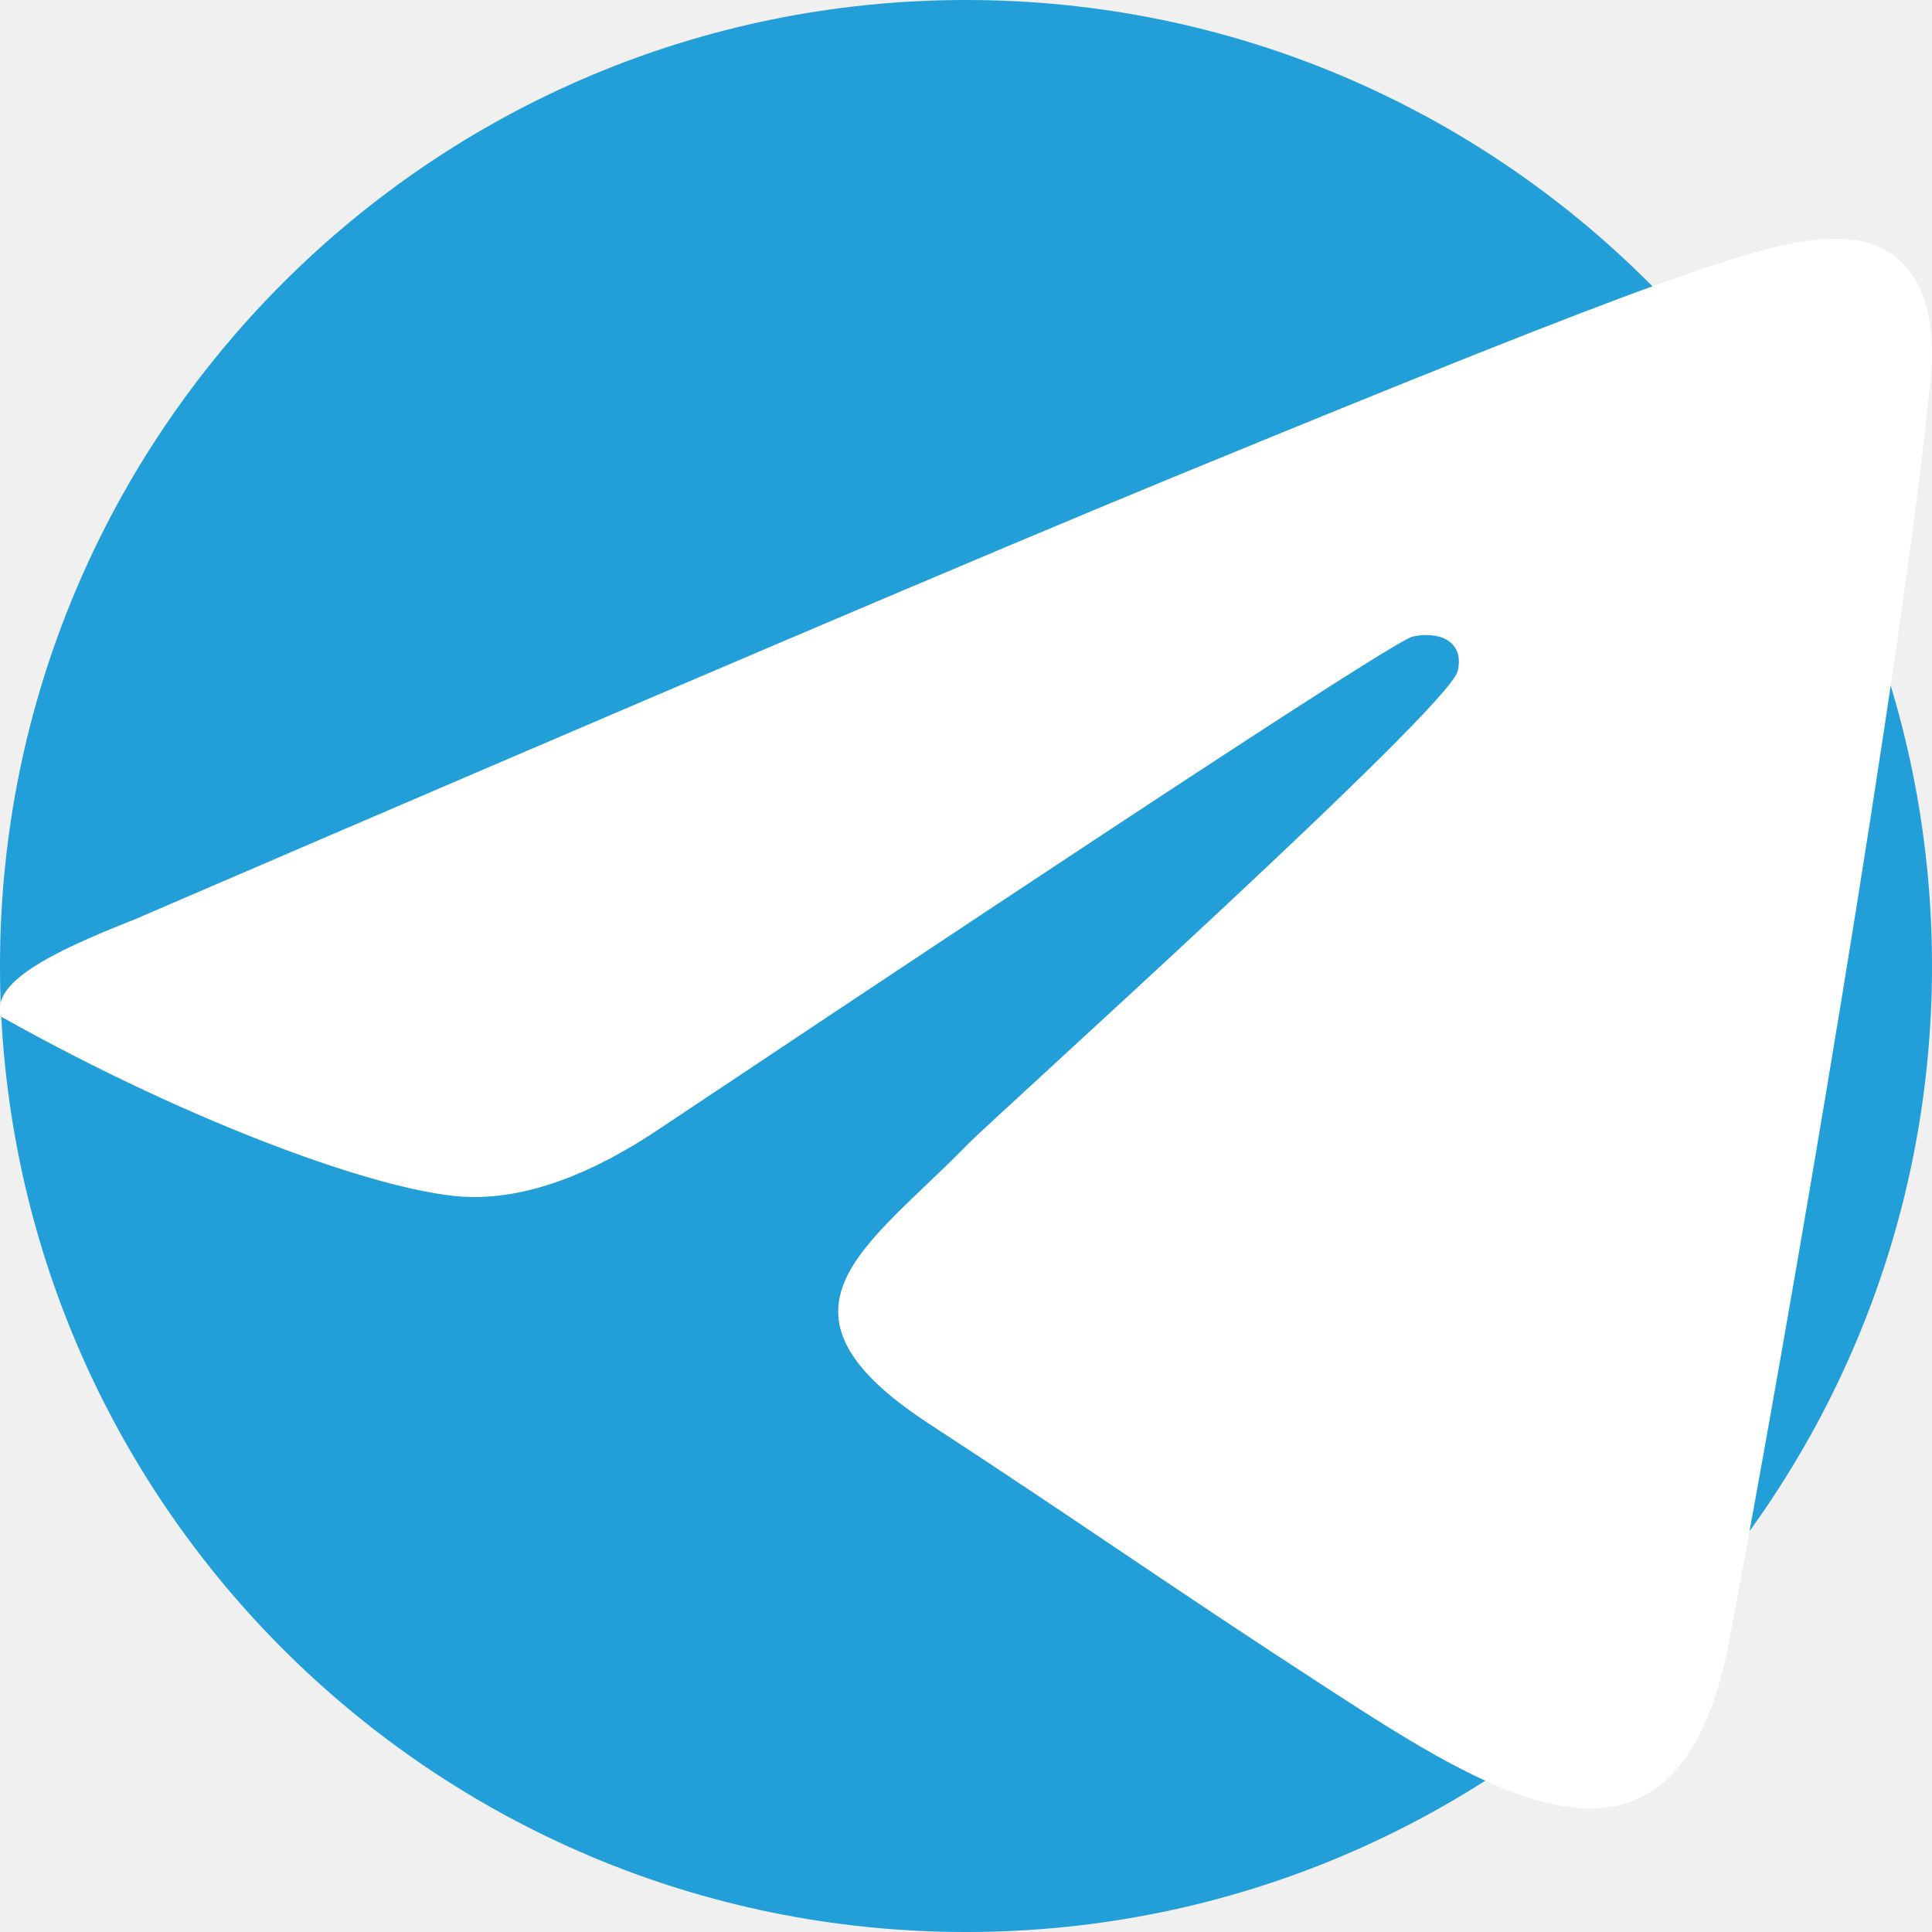
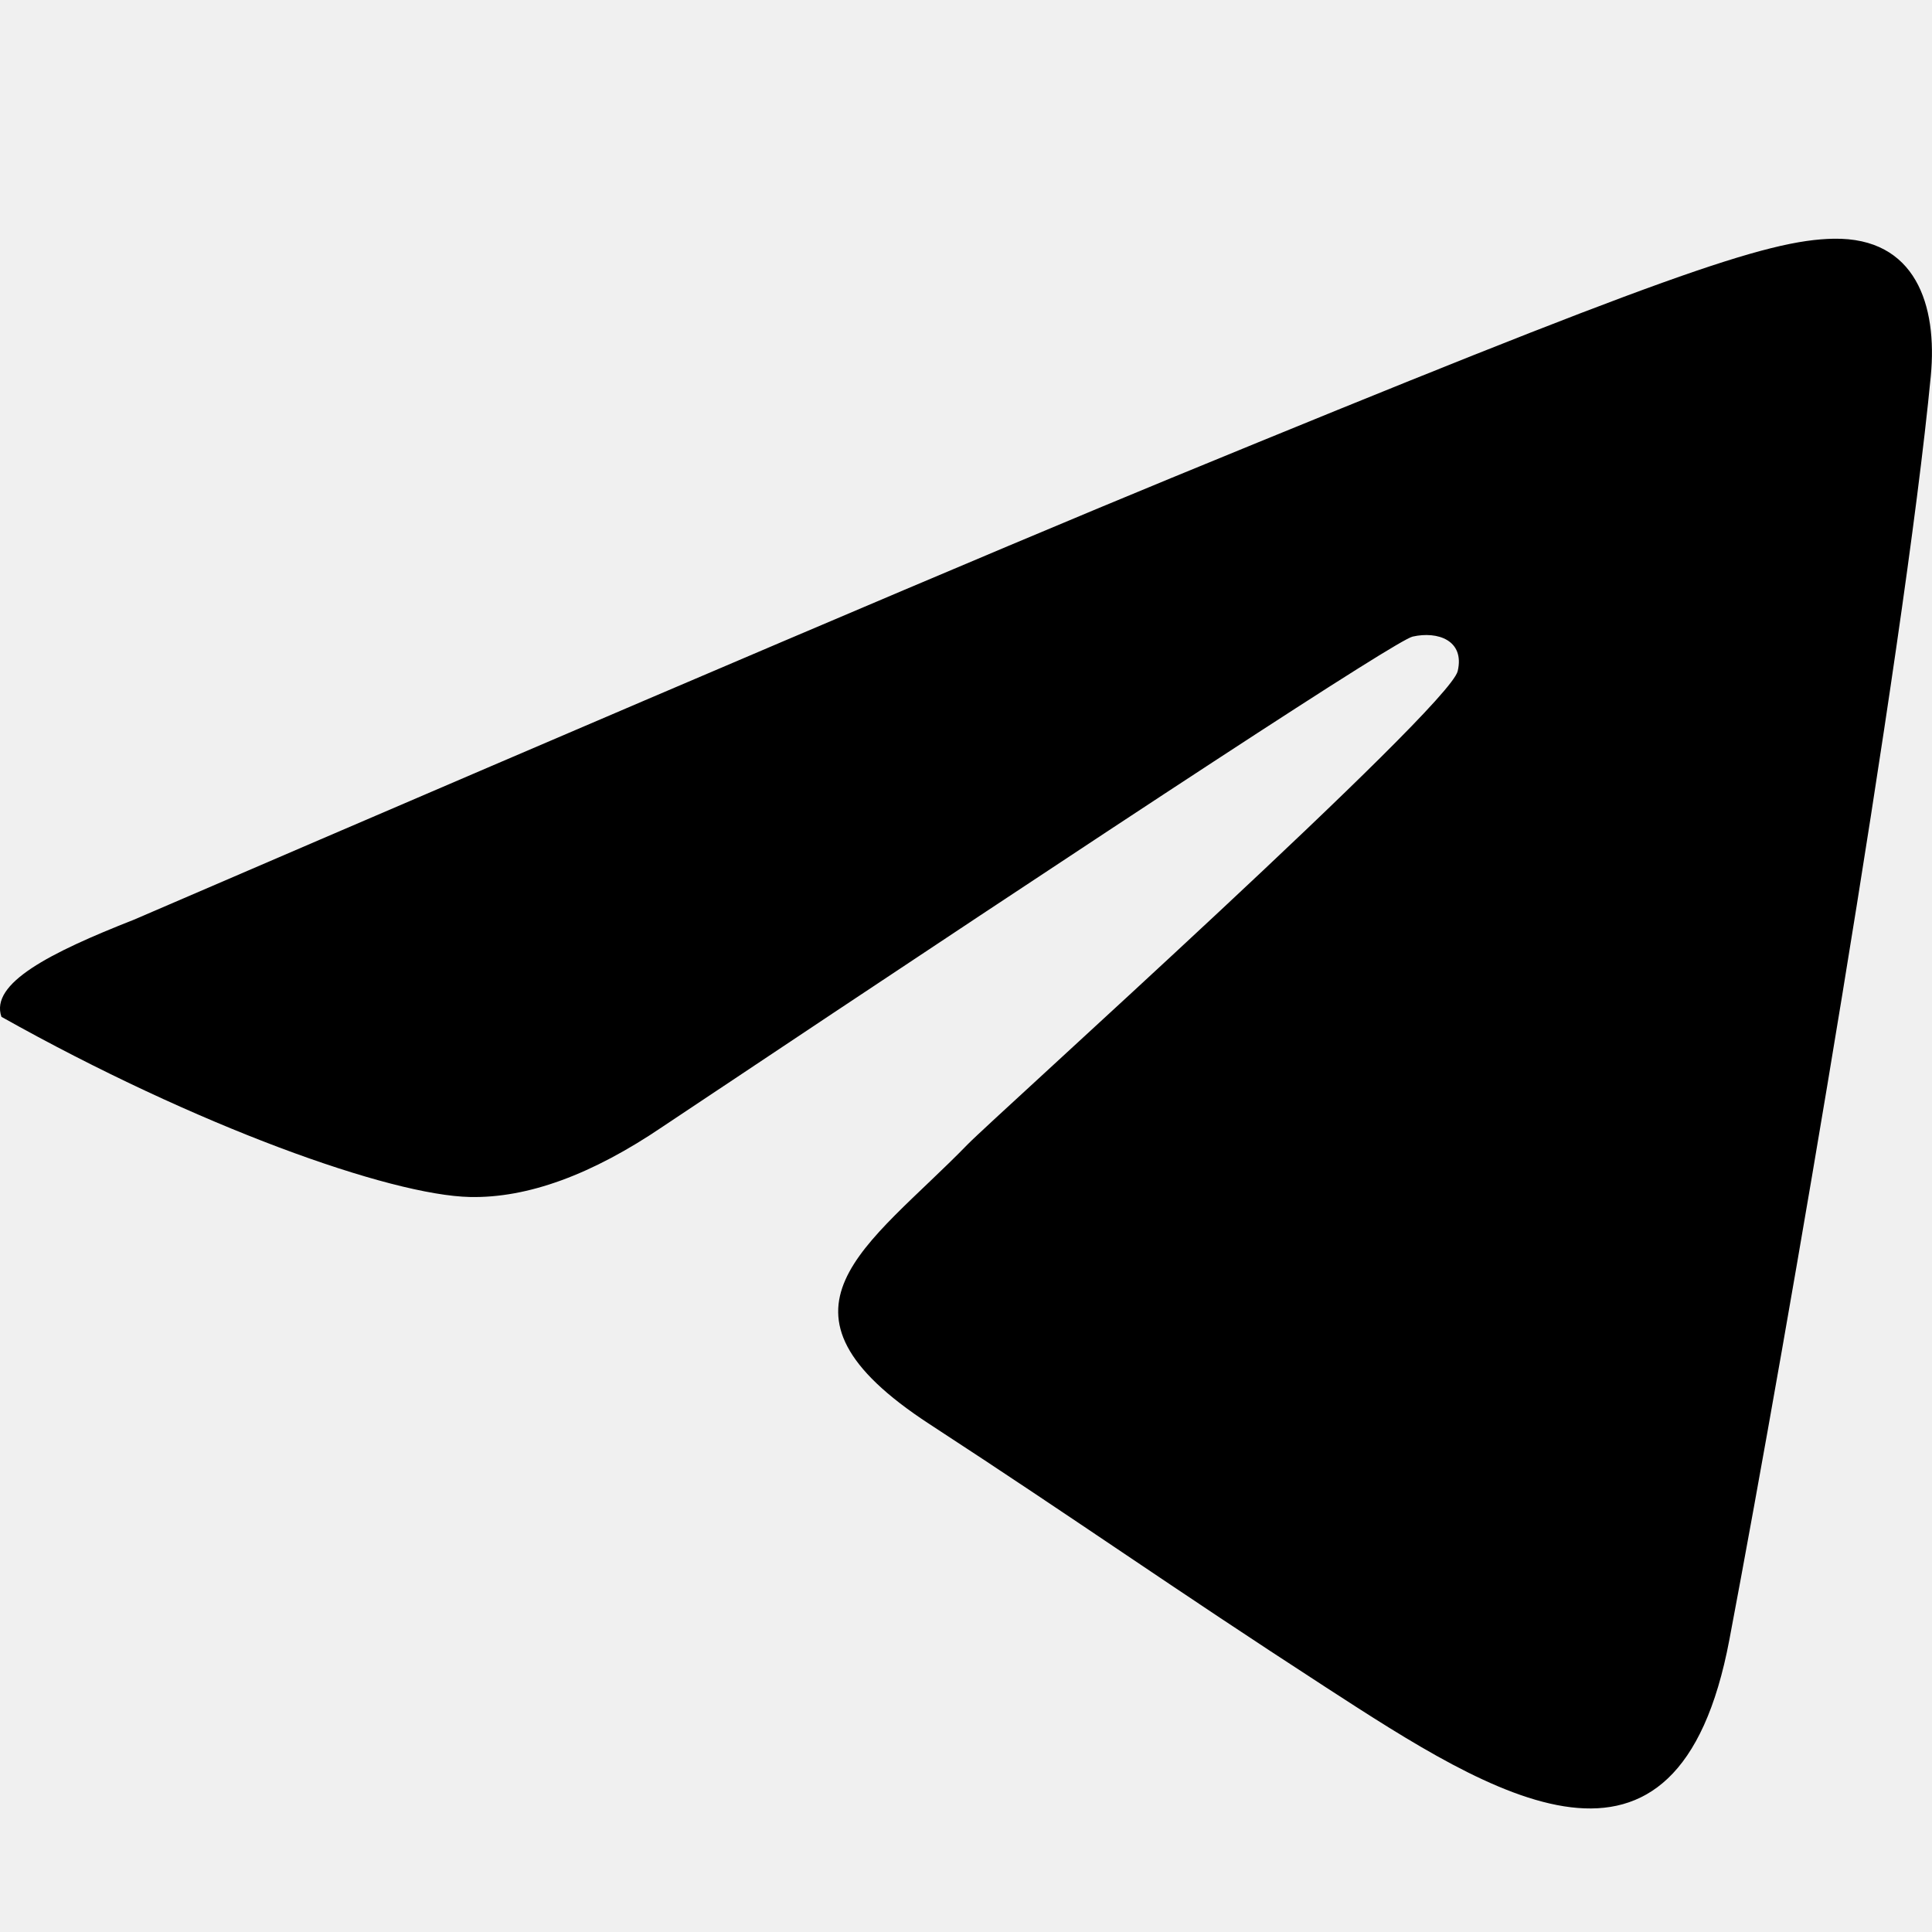
- <svg xmlns="http://www.w3.org/2000/svg" width="20" height="20" viewBox="0 0 16 16" role="img" aria-label="Telegram">
-   <circle cx="8" cy="8" r="8" fill="#229ED9" />
-   <path d="M1.108 7.617C5.4 5.768 8.262 4.55 9.694 3.961c4.088-1.682 4.938-1.974 5.492-1.984.68-.011.86.551.804 1.137-.221 2.302-1.18 7.887-1.668 10.465-.43 2.277-1.958 1.292-3.338.397-1.296-.84-2.028-1.362-3.286-2.182-1.453-.947-.511-1.467.317-2.318.217-.223 3.984-3.61 4.057-3.918.06-.256-.167-.333-.373-.286-.13.029-2.2 1.382-6.21 4.058-.588.399-1.12.593-1.597.583-.66-.014-2.26-.583-3.88-1.492-.097-.277.399-.53 1.096-.804z" fill="#fff" />
+ <svg xmlns="http://www.w3.org/2000/svg" width="20" height="20" viewBox="0 0 16 16">
+   <path d="M1.108 7.617C5.4 5.768 8.262 4.55 9.694 3.961c4.088-1.682 4.938-1.974 5.492-1.984.68-.011.86.551.804 1.137-.221 2.302-1.18 7.887-1.668 10.465-.43 2.277-1.958 1.292-3.338.397-1.296-.84-2.028-1.362-3.286-2.182-1.453-.947-.511-1.467.317-2.318.217-.223 3.984-3.61 4.057-3.918.06-.256-.167-.333-.373-.286-.13.029-2.2 1.382-6.21 4.058-.588.399-1.12.593-1.597.583-.66-.014-2.26-.583-3.88-1.492-.097-.277.399-.53 1.096-.804z" fill="#000" />
</svg>
